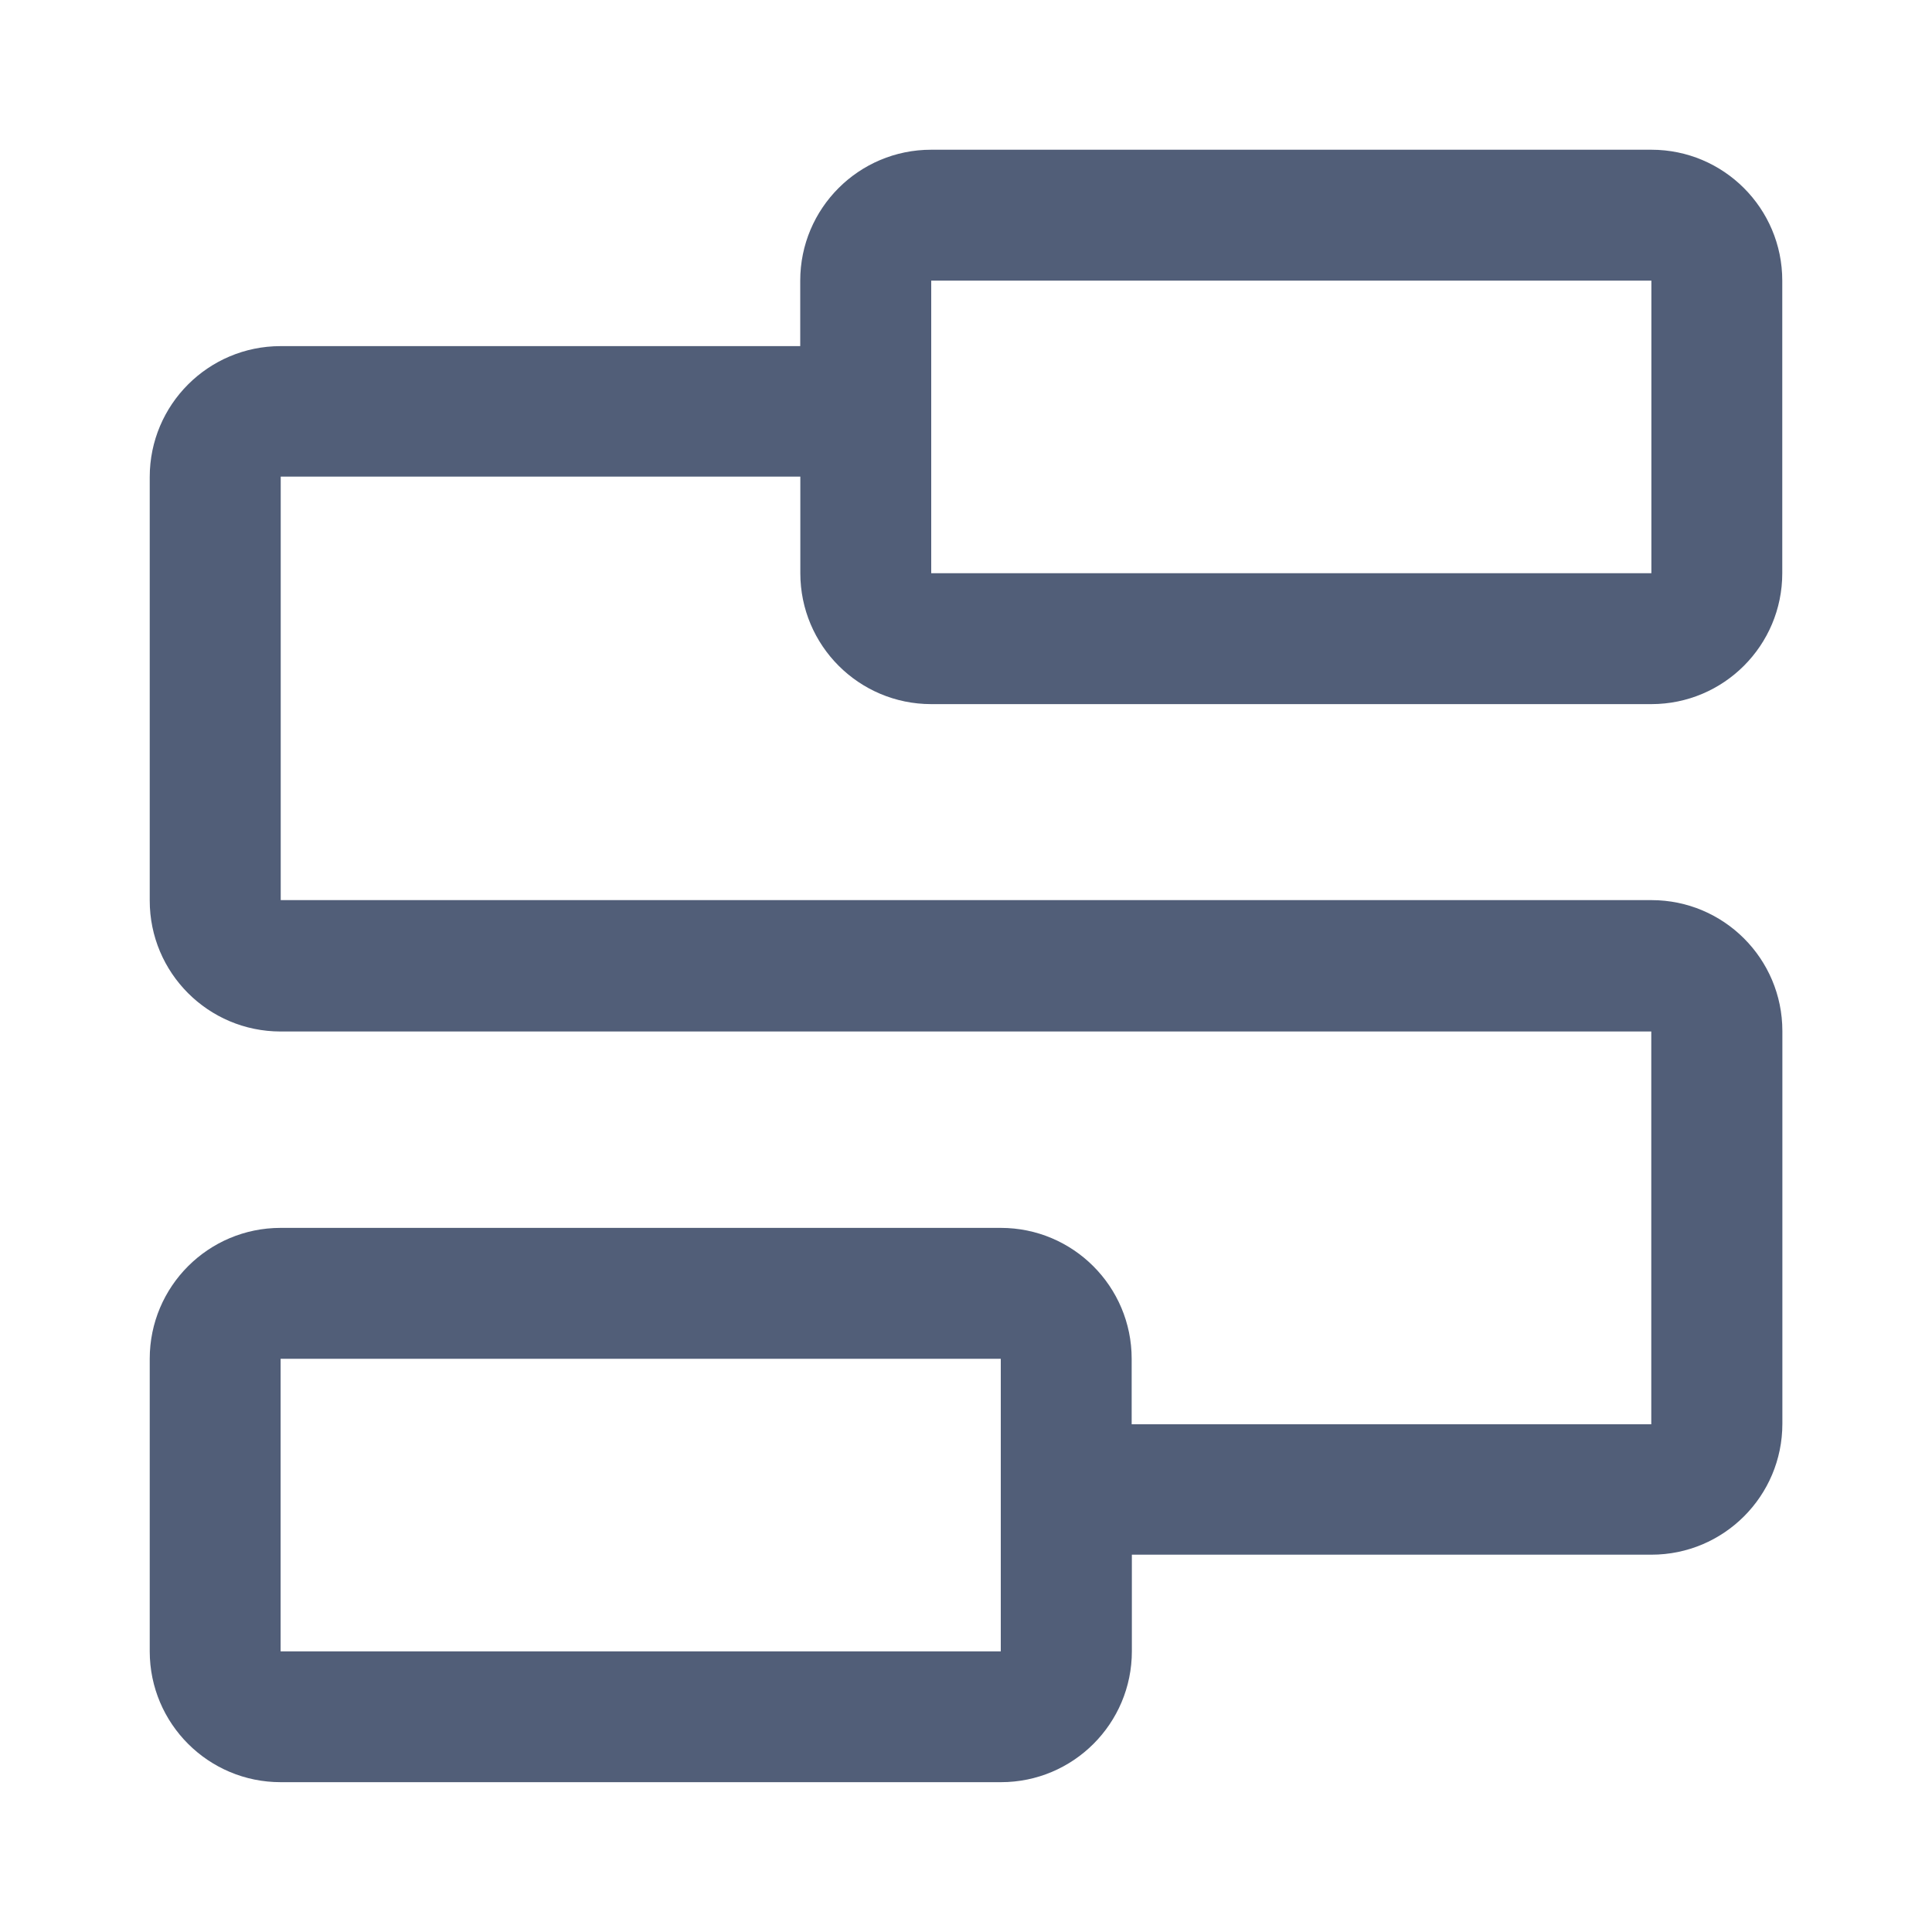
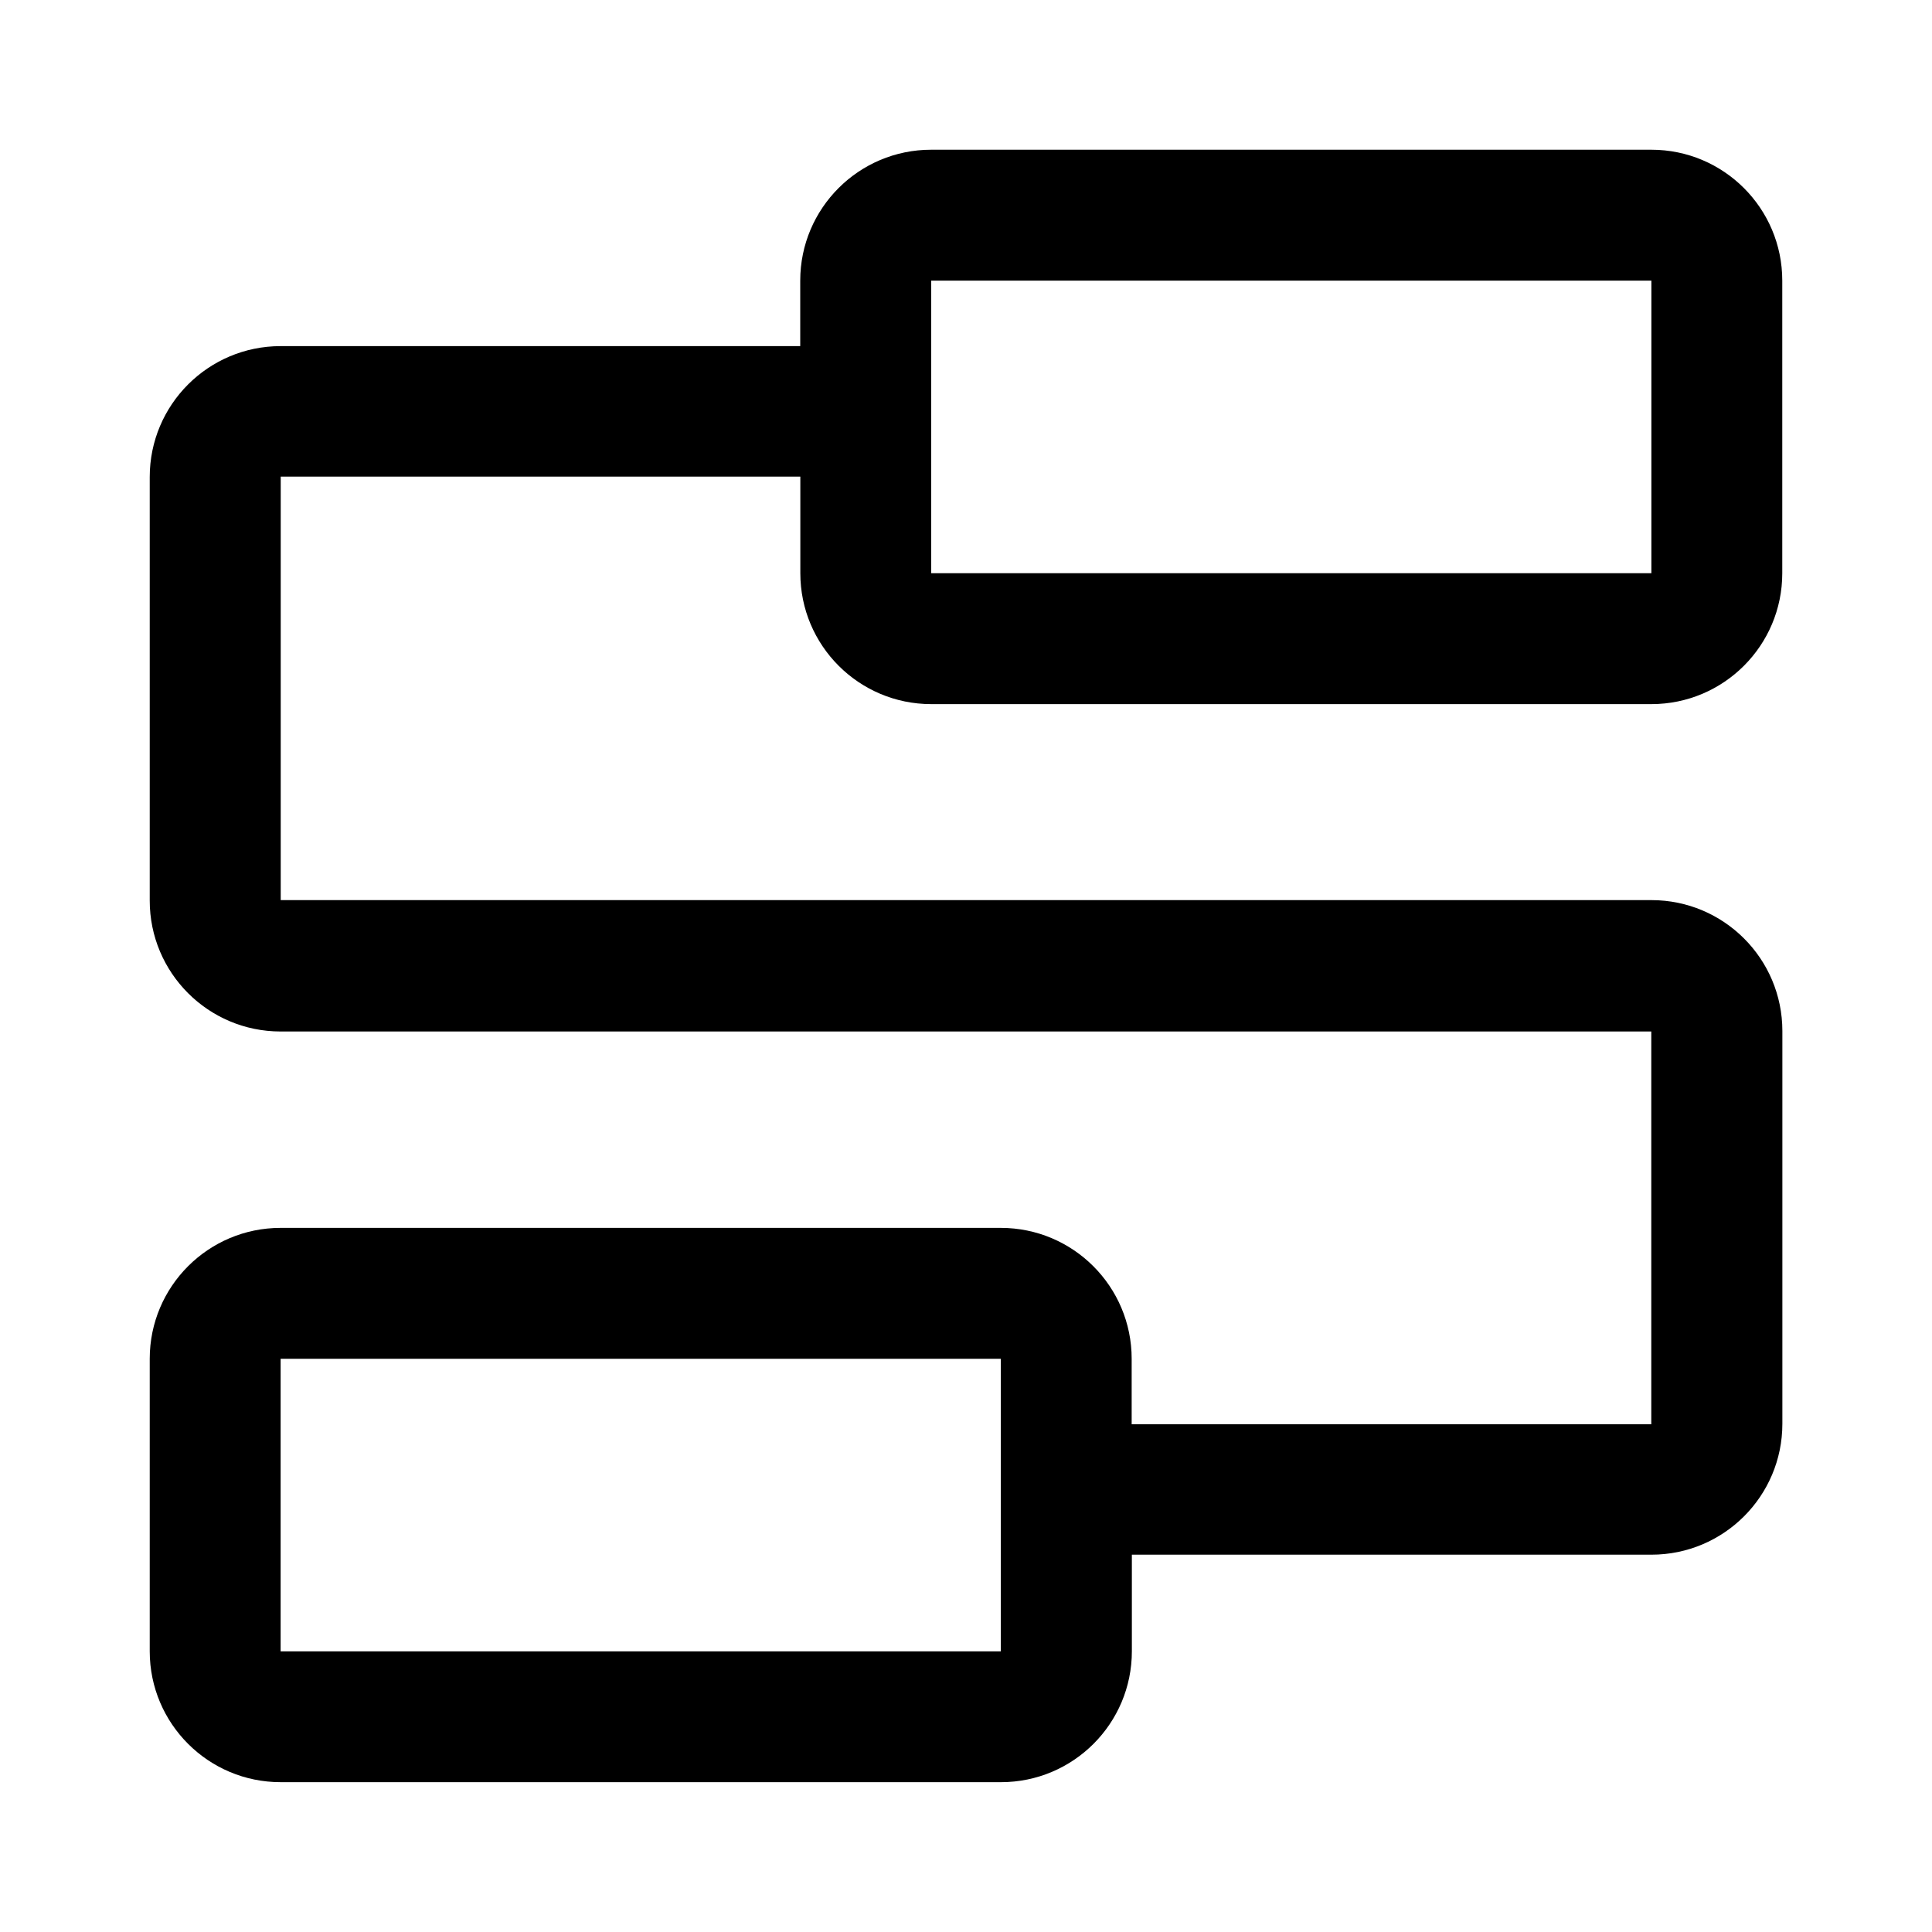
<svg xmlns="http://www.w3.org/2000/svg" width="20" height="20" viewBox="0 0 20 20">
  <g id="工作流" transform="translate(-159 -161)">
    <rect id="矩形_15297" data-name="矩形 15297" width="20" height="20" transform="translate(159 161)" fill="none" />
-     <path id="路径_10796" data-name="路径 10796" d="M128.545,113a1.355,1.355,0,0,1,1.355,1.355v3.029a1.355,1.355,0,0,1-1.355,1.355H121.09a1.355,1.355,0,0,1-1.355-1.355v-1h-5.379v4.384h14.19a1.355,1.355,0,0,1,1.355,1.355v4.066a1.355,1.355,0,0,1-1.355,1.355h-5.379v1a1.355,1.355,0,0,1-1.355,1.355h-7.455A1.355,1.355,0,0,1,113,128.545v-3.029a1.355,1.355,0,0,1,1.355-1.355h7.455a1.355,1.355,0,0,1,1.355,1.355v.678h5.379v-4.066h-14.19A1.355,1.355,0,0,1,113,120.772v-4.384a1.355,1.355,0,0,1,1.355-1.355h5.379v-.678A1.355,1.355,0,0,1,121.09,113Zm-6.735,12.516h-7.455v3.029h7.455Zm6.735-11.161H121.09v3.029h7.455Z" transform="translate(47.55 49.55)" fill="#515e78" />
+     <path id="路径_10796" data-name="路径 10796" d="M128.545,113a1.355,1.355,0,0,1,1.355,1.355v3.029a1.355,1.355,0,0,1-1.355,1.355H121.09a1.355,1.355,0,0,1-1.355-1.355v-1h-5.379v4.384h14.19a1.355,1.355,0,0,1,1.355,1.355v4.066a1.355,1.355,0,0,1-1.355,1.355h-5.379v1a1.355,1.355,0,0,1-1.355,1.355h-7.455A1.355,1.355,0,0,1,113,128.545v-3.029a1.355,1.355,0,0,1,1.355-1.355h7.455a1.355,1.355,0,0,1,1.355,1.355v.678h5.379v-4.066h-14.19A1.355,1.355,0,0,1,113,120.772v-4.384a1.355,1.355,0,0,1,1.355-1.355h5.379v-.678A1.355,1.355,0,0,1,121.09,113Zm-6.735,12.516h-7.455v3.029h7.455Zm6.735-11.161H121.09v3.029h7.455Z" transform="translate(47.55 49.55)" fill="currentColor" />
  </g>
</svg>
